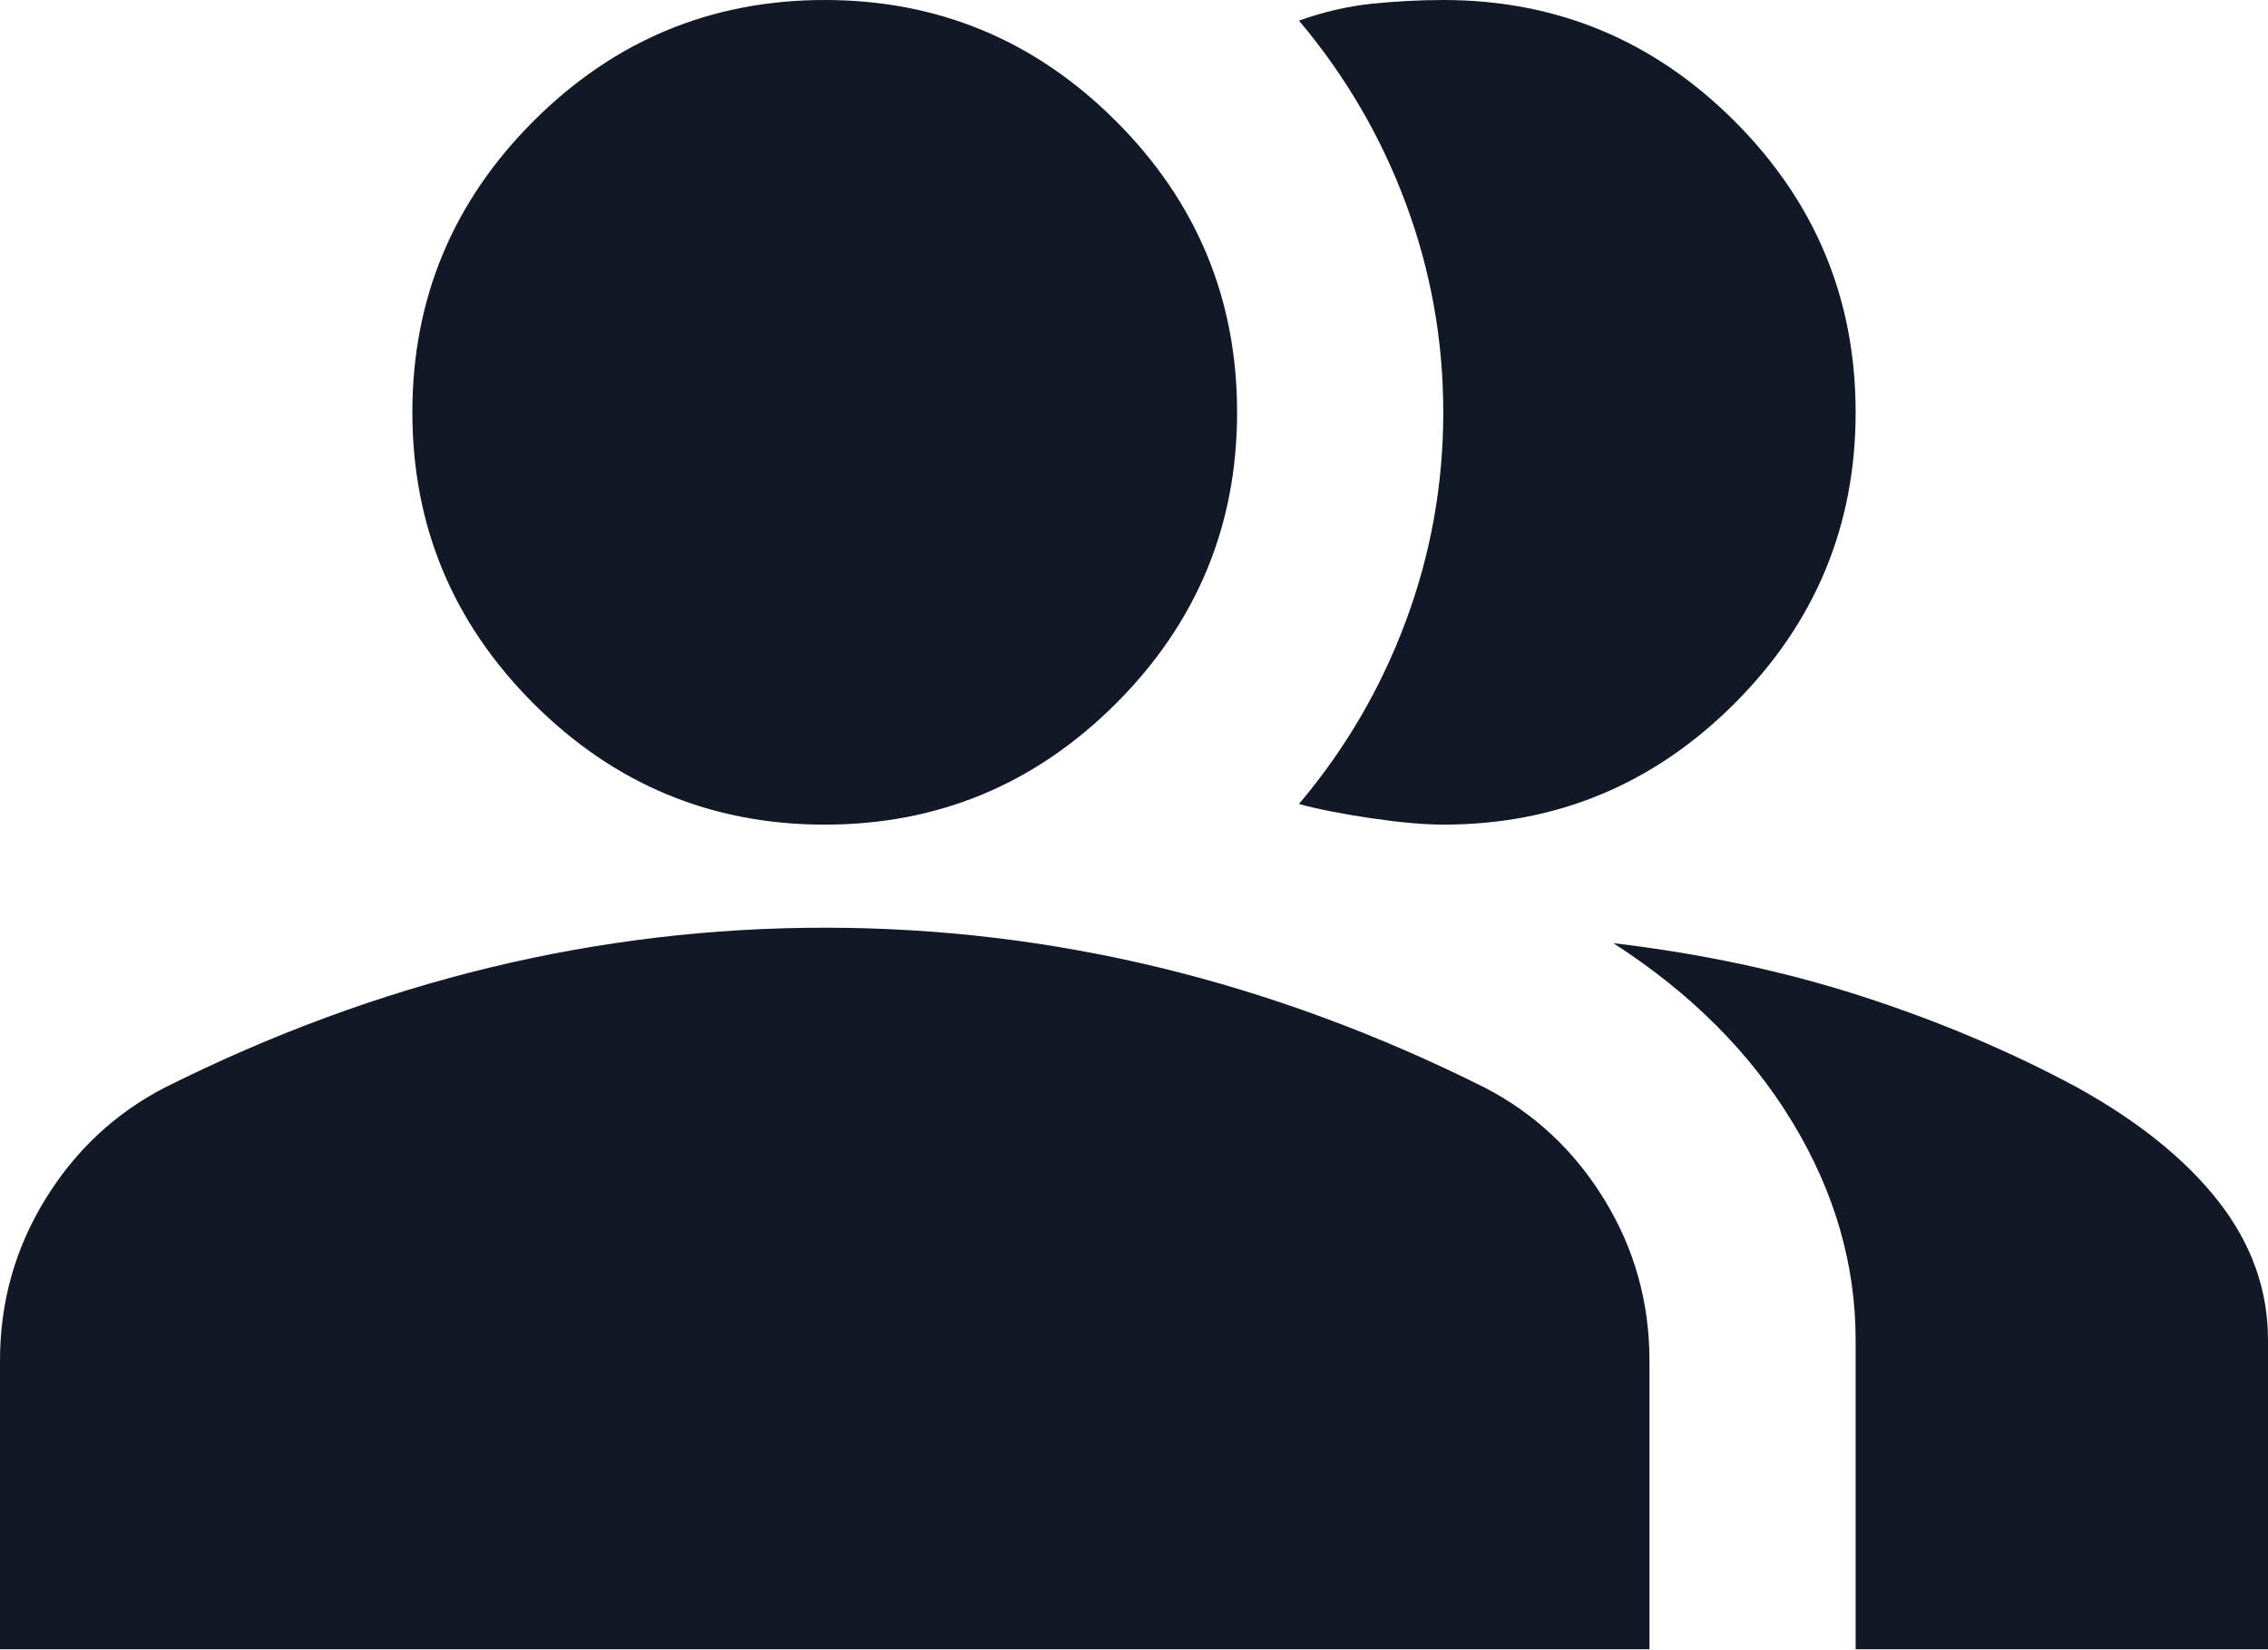
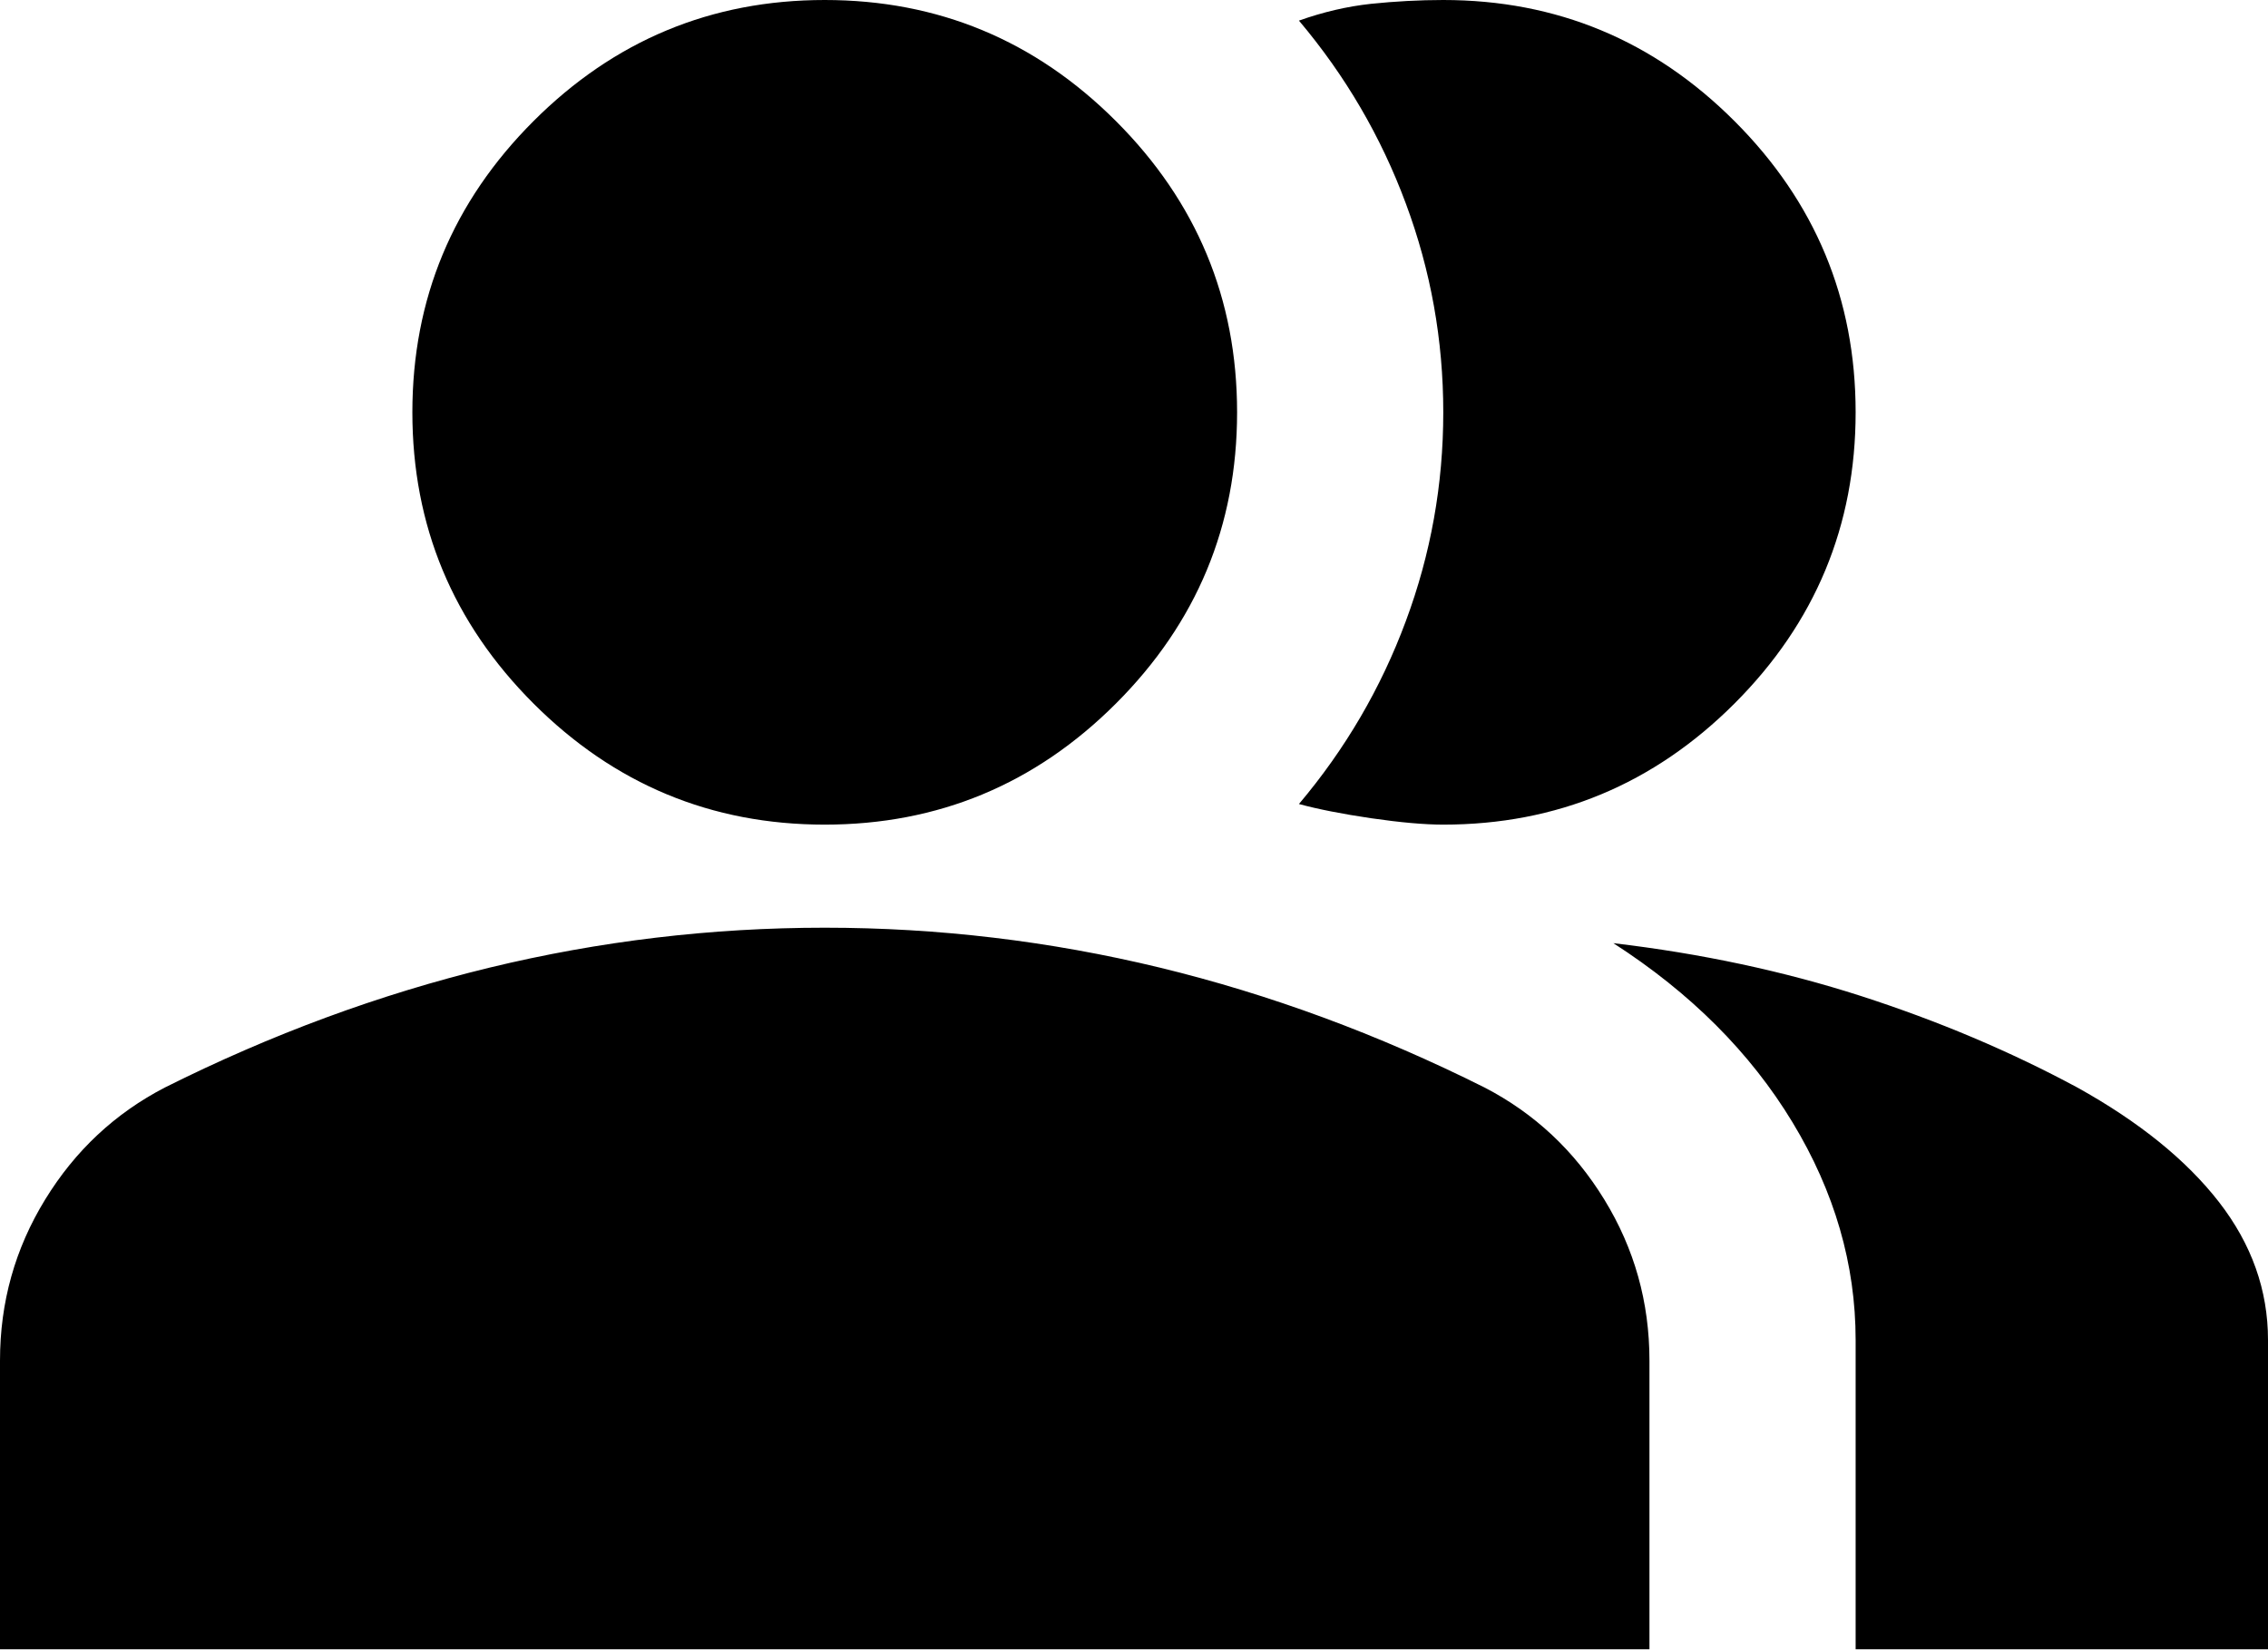
<svg xmlns="http://www.w3.org/2000/svg" width="22" height="16" viewBox="0 0 22 16" fill="none">
-   <path d="M0 16V13.2C0 12.633 0.146 12.113 0.438 11.637C0.729 11.162 1.117 10.8 1.6 10.55C2.633 10.033 3.683 9.646 4.75 9.387C5.817 9.129 6.9 9 8 9C9.1 9 10.183 9.129 11.25 9.387C12.317 9.646 13.367 10.033 14.4 10.55C14.883 10.8 15.271 11.162 15.562 11.637C15.854 12.113 16 12.633 16 13.2V16H0ZM18 16V13C18 12.267 17.796 11.562 17.387 10.887C16.979 10.213 16.4 9.633 15.65 9.15C16.5 9.25 17.3 9.421 18.05 9.662C18.8 9.904 19.5 10.2 20.15 10.55C20.75 10.883 21.208 11.254 21.525 11.662C21.842 12.071 22 12.517 22 13V16H18ZM8 8C6.9 8 5.958 7.608 5.175 6.825C4.392 6.042 4 5.1 4 4C4 2.9 4.392 1.958 5.175 1.175C5.958 0.392 6.9 0 8 0C9.1 0 10.042 0.392 10.825 1.175C11.608 1.958 12 2.9 12 4C12 5.1 11.608 6.042 10.825 6.825C10.042 7.608 9.1 8 8 8ZM18 4C18 5.1 17.608 6.042 16.825 6.825C16.042 7.608 15.1 8 14 8C13.817 8 13.583 7.979 13.3 7.938C13.017 7.896 12.783 7.85 12.6 7.8C13.05 7.267 13.396 6.675 13.637 6.025C13.879 5.375 14 4.7 14 4C14 3.3 13.879 2.625 13.637 1.975C13.396 1.325 13.05 0.733 12.6 0.2C12.833 0.117 13.067 0.062 13.3 0.037C13.533 0.013 13.767 0 14 0C15.1 0 16.042 0.392 16.825 1.175C17.608 1.958 18 2.9 18 4Z" fill="#111826" />
+   <path d="M0 16V13.2C0 12.633 0.146 12.113 0.438 11.637C0.729 11.162 1.117 10.8 1.6 10.55C2.633 10.033 3.683 9.646 4.75 9.387C5.817 9.129 6.9 9 8 9C9.1 9 10.183 9.129 11.25 9.387C12.317 9.646 13.367 10.033 14.4 10.55C14.883 10.8 15.271 11.162 15.562 11.637C15.854 12.113 16 12.633 16 13.2V16H0ZM18 16V13C18 12.267 17.796 11.562 17.387 10.887C16.979 10.213 16.4 9.633 15.65 9.15C16.5 9.25 17.3 9.421 18.05 9.662C18.8 9.904 19.5 10.2 20.15 10.55C20.75 10.883 21.208 11.254 21.525 11.662C21.842 12.071 22 12.517 22 13V16H18ZM8 8C6.9 8 5.958 7.608 5.175 6.825C4.392 6.042 4 5.1 4 4C4 2.9 4.392 1.958 5.175 1.175C5.958 0.392 6.9 0 8 0C9.1 0 10.042 0.392 10.825 1.175C11.608 1.958 12 2.9 12 4C12 5.1 11.608 6.042 10.825 6.825C10.042 7.608 9.1 8 8 8ZM18 4C18 5.1 17.608 6.042 16.825 6.825C16.042 7.608 15.1 8 14 8C13.817 8 13.583 7.979 13.3 7.938C13.017 7.896 12.783 7.85 12.6 7.8C13.05 7.267 13.396 6.675 13.637 6.025C13.879 5.375 14 4.7 14 4C14 3.3 13.879 2.625 13.637 1.975C13.396 1.325 13.05 0.733 12.6 0.2C12.833 0.117 13.067 0.062 13.3 0.037C13.533 0.013 13.767 0 14 0C15.1 0 16.042 0.392 16.825 1.175C17.608 1.958 18 2.9 18 4Z" fill="currentColor" />
</svg>
